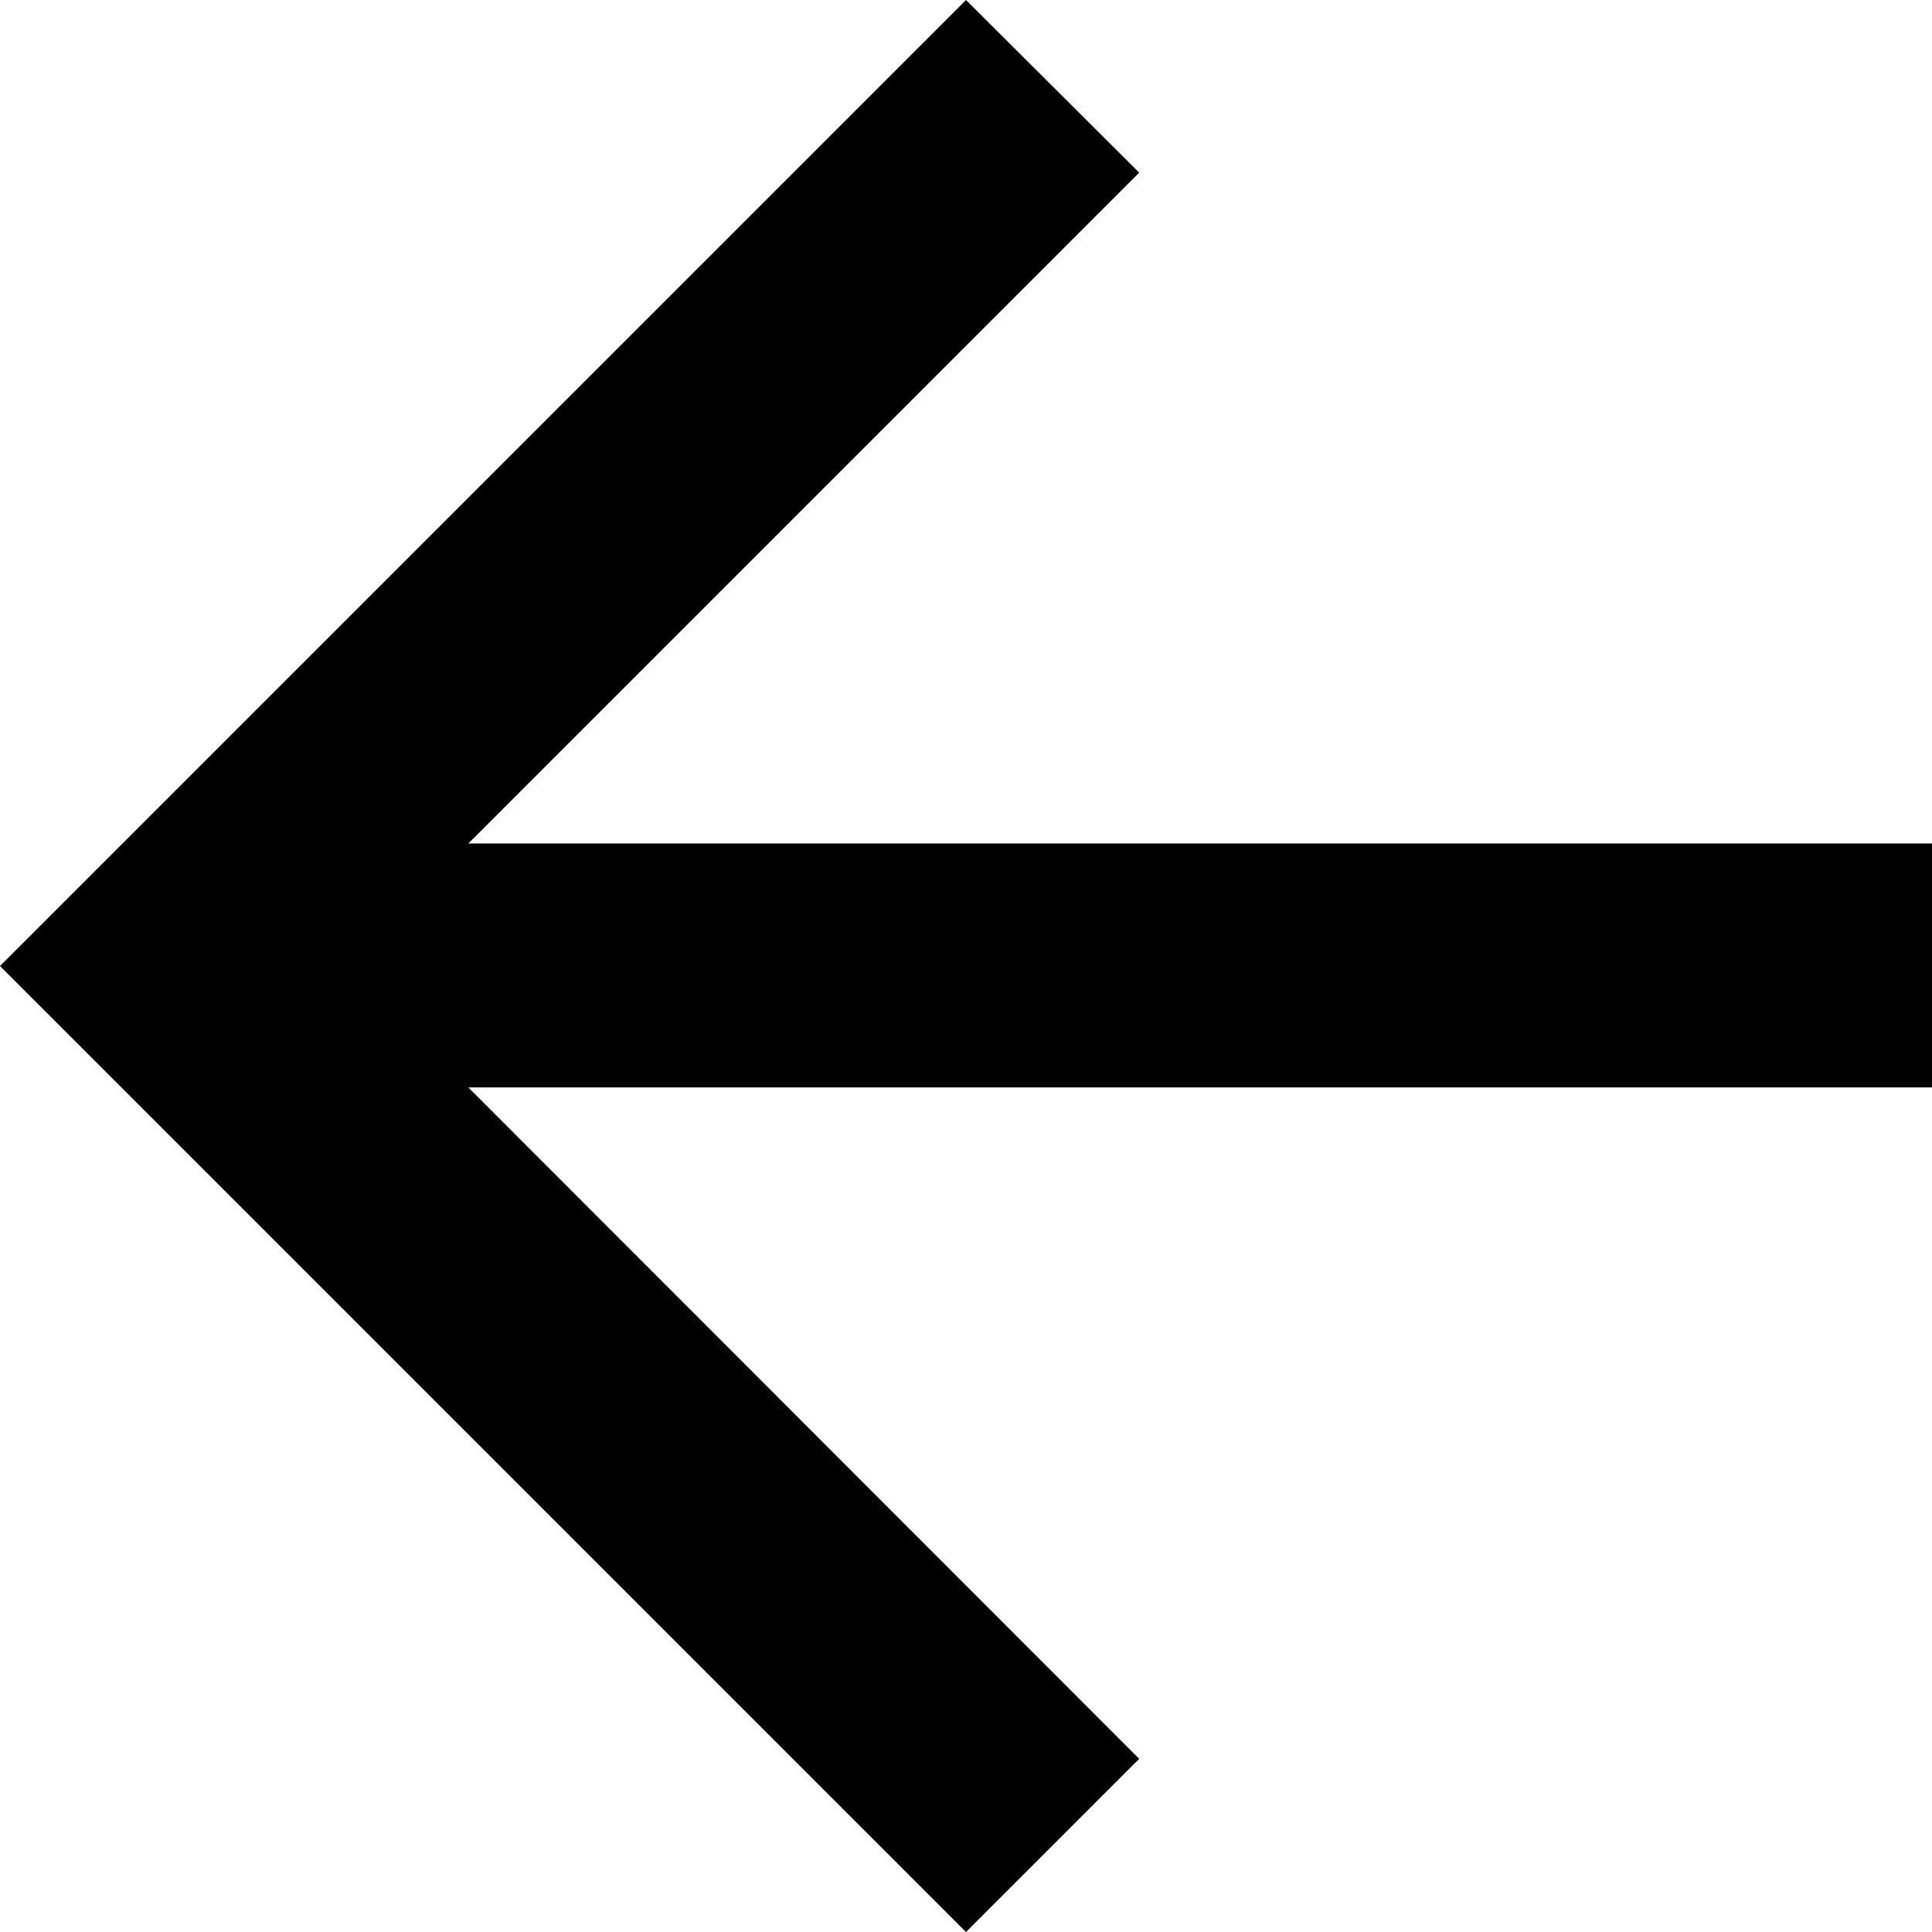
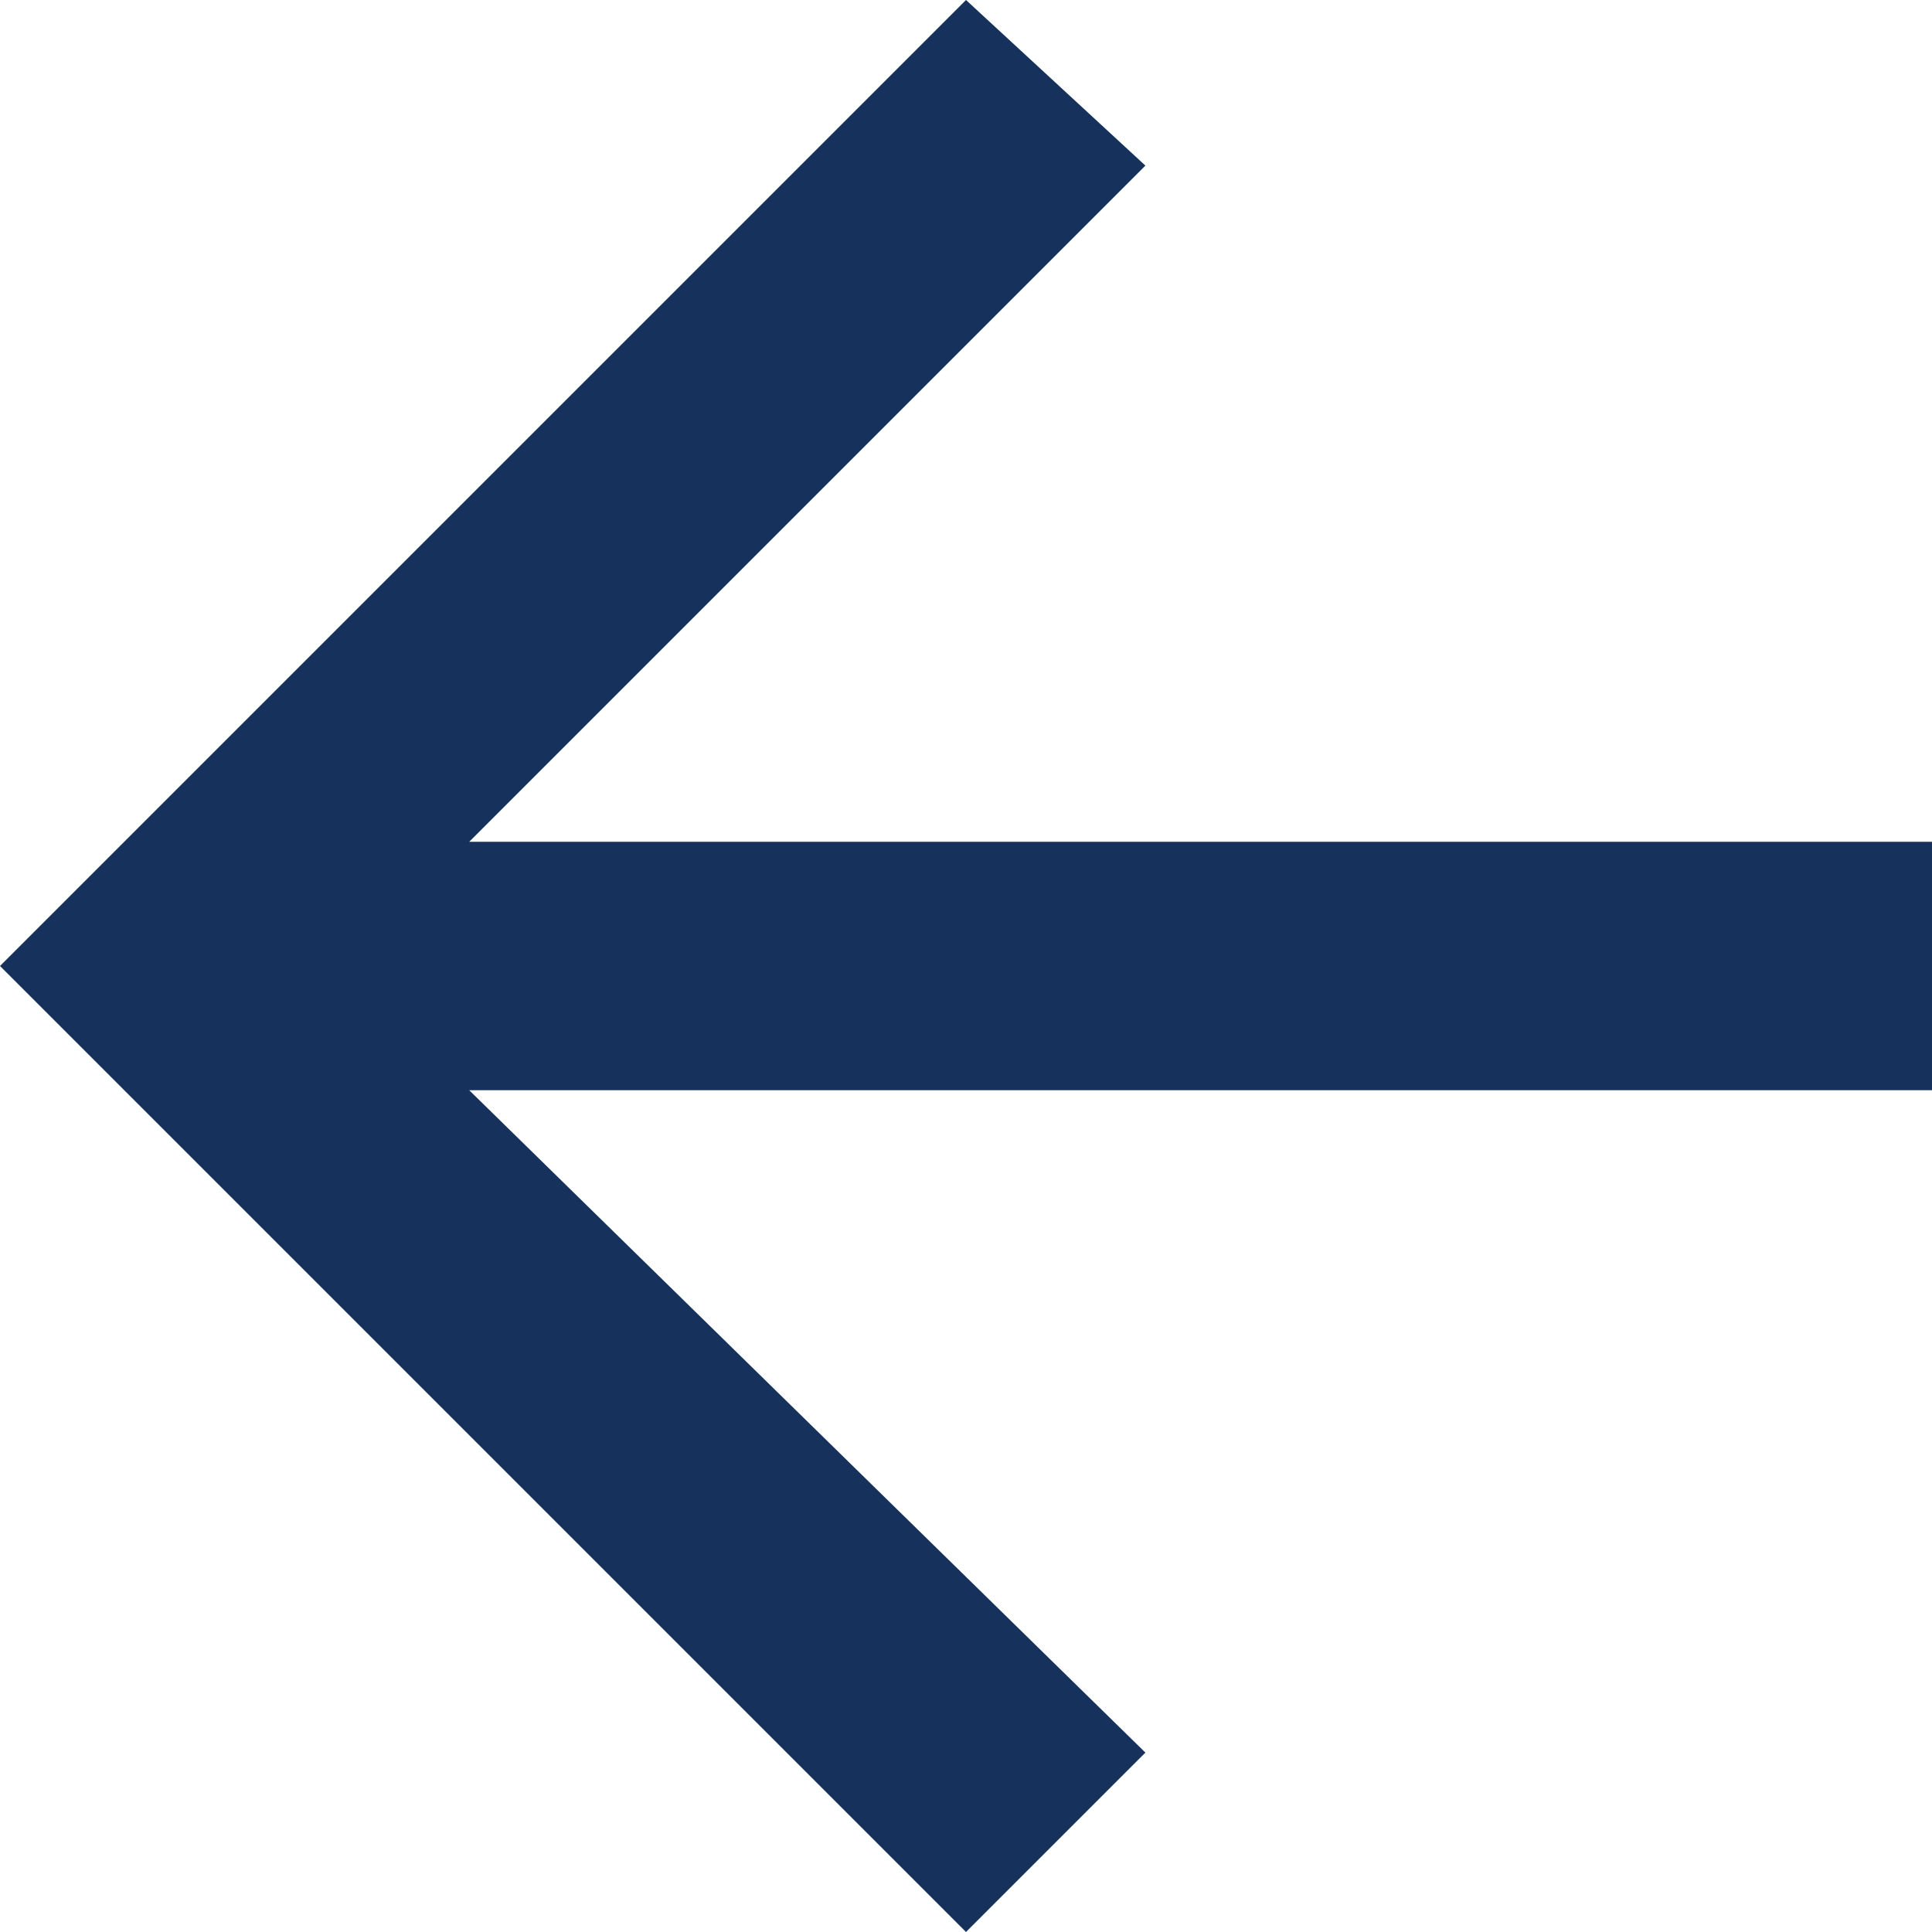
- <svg xmlns="http://www.w3.org/2000/svg" viewBox="2461 1648.84 14 14">
-   <path id="arrow-down" d="M10.2,18h1.768V7.394l4.861,4.861L18.08,11l-7-7-7,7,1.255,1.255L10.2,7.394Z" transform="translate(2457 1666.92) rotate(-90)" />
+ <svg xmlns="http://www.w3.org/2000/svg" version="1.1" id="Layer_1" x="0px" y="0px" viewBox="0 0 14 14" style="enable-background:new 0 0 14 14;" xml:space="preserve">
+   <style type="text/css">
+ 	.st0{fill:#16325C;}
+ </style>
+   <path id="arrow-down" class="st0" d="M14,7.9V6.1H3.4l4.9-4.9L7,0L0,7l7,7l1.3-1.3L3.4,7.9H14z" />
</svg>
